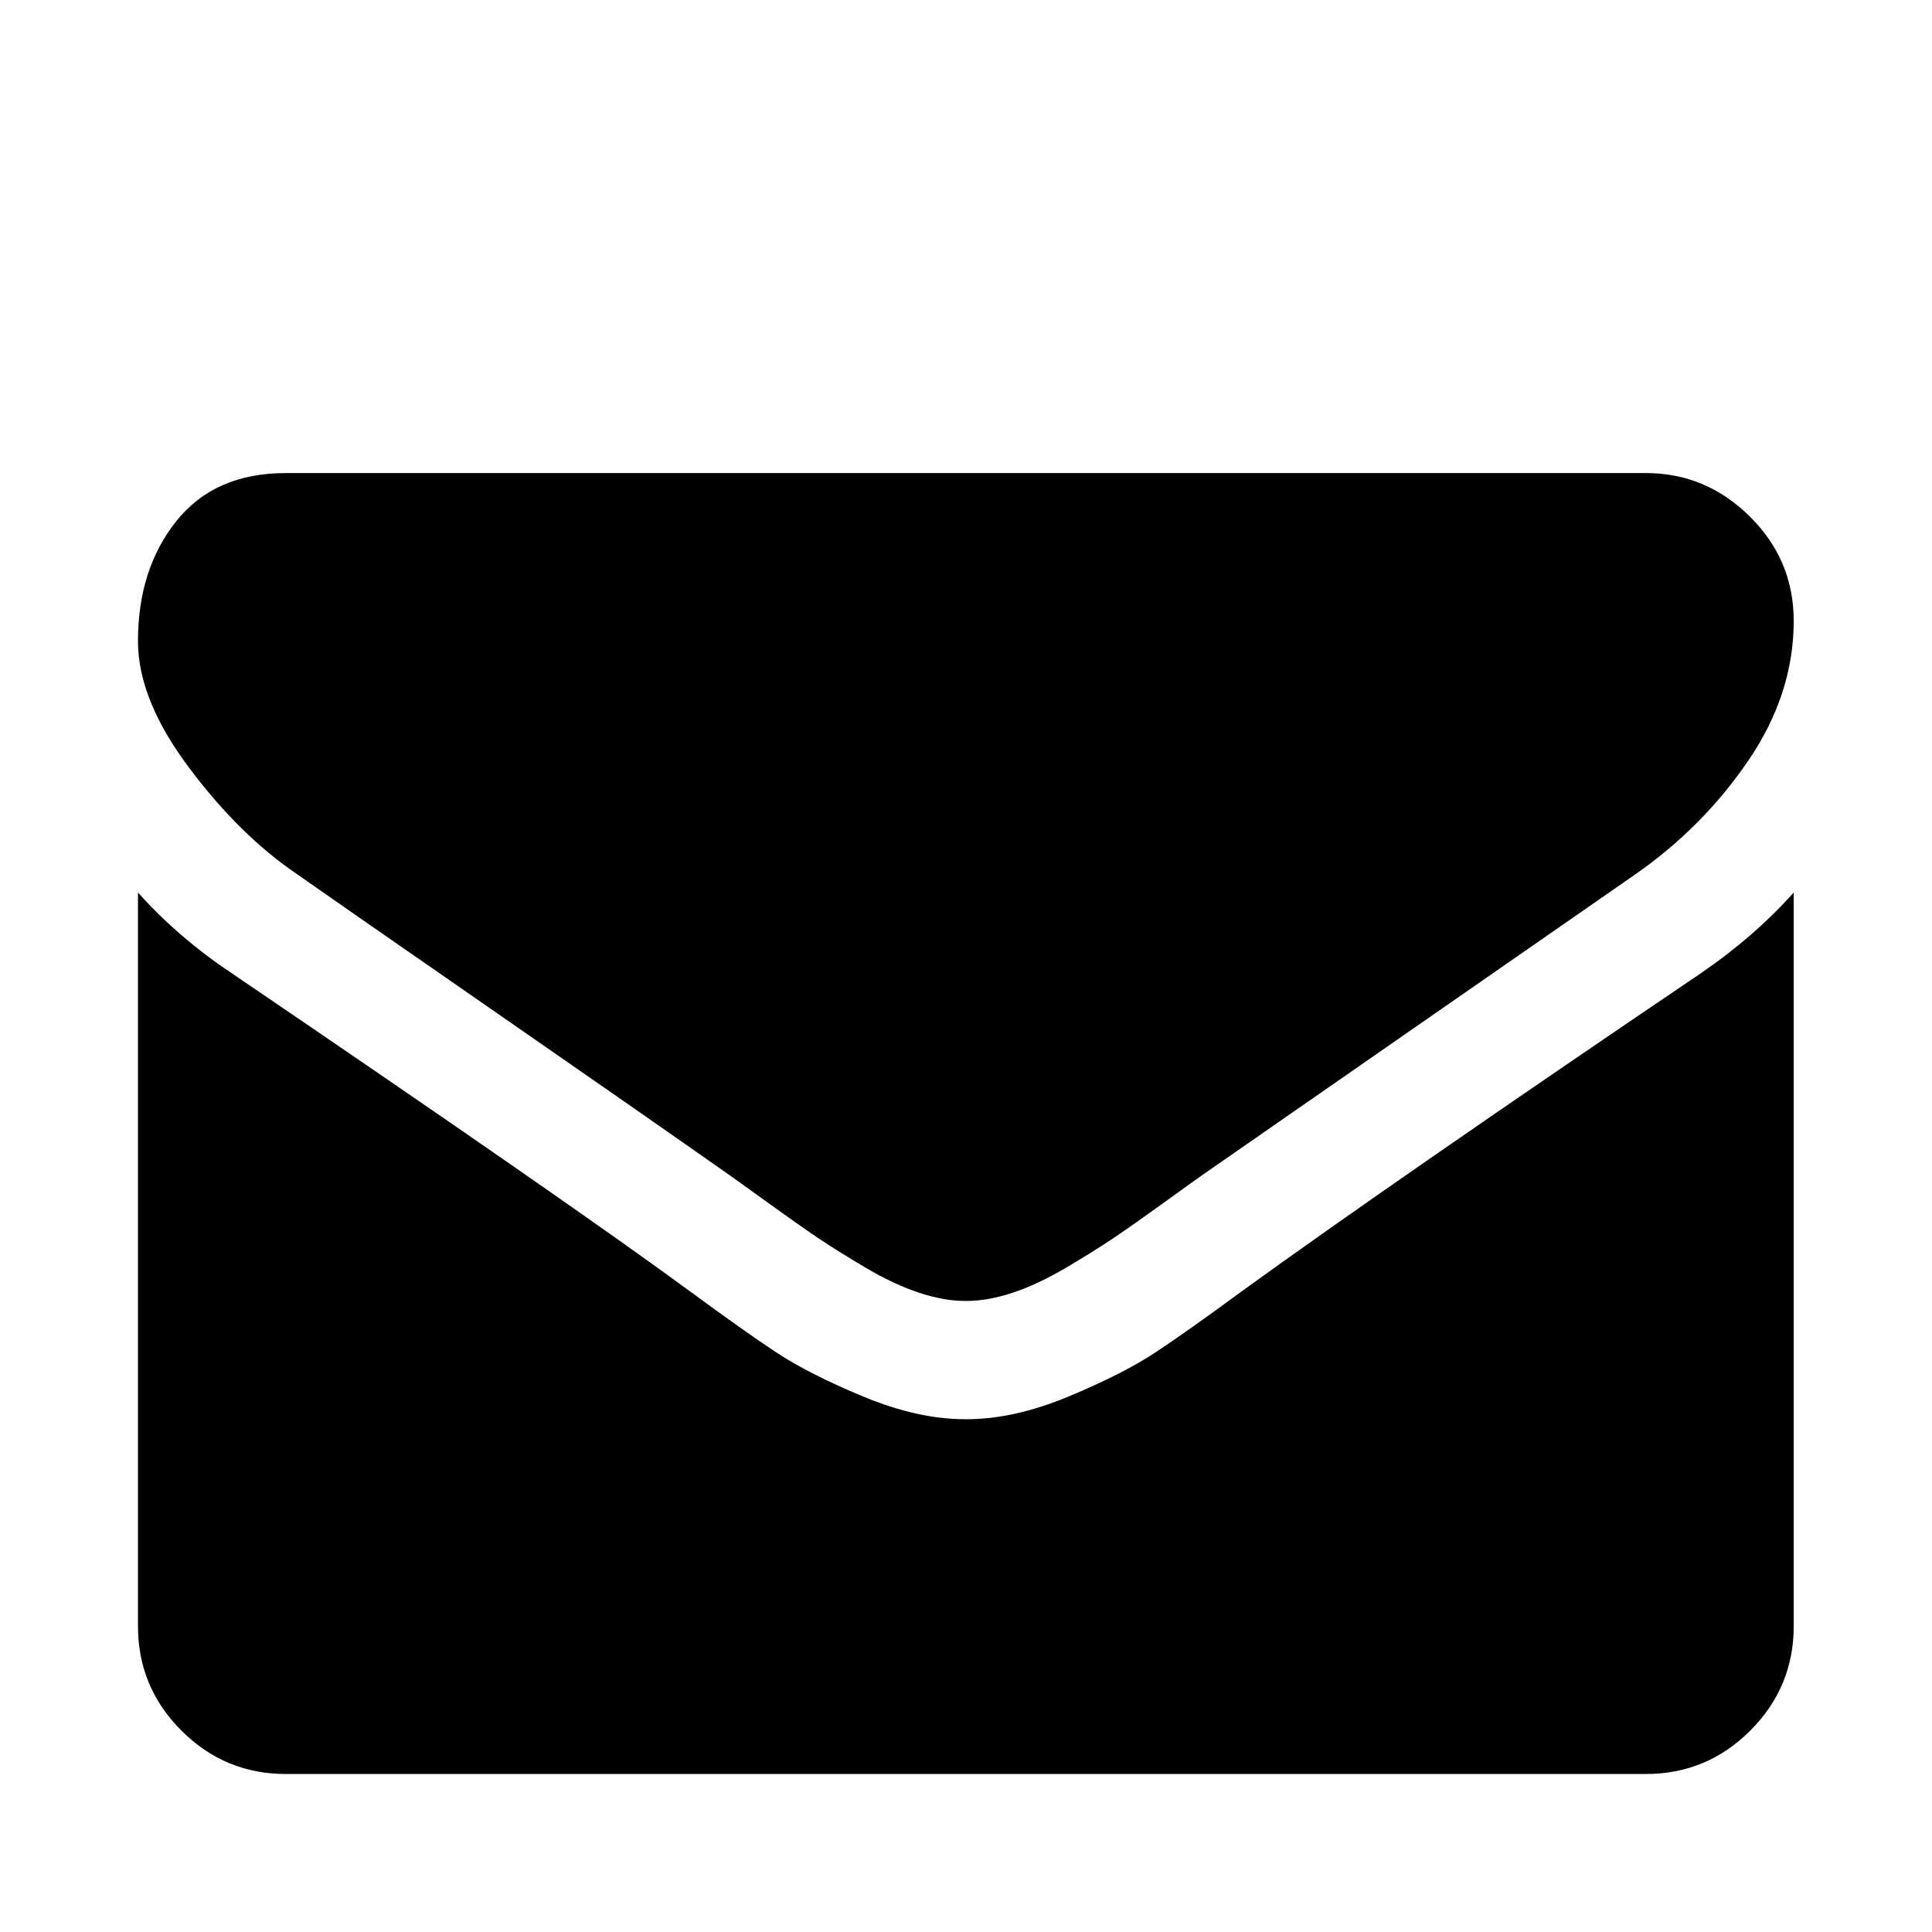
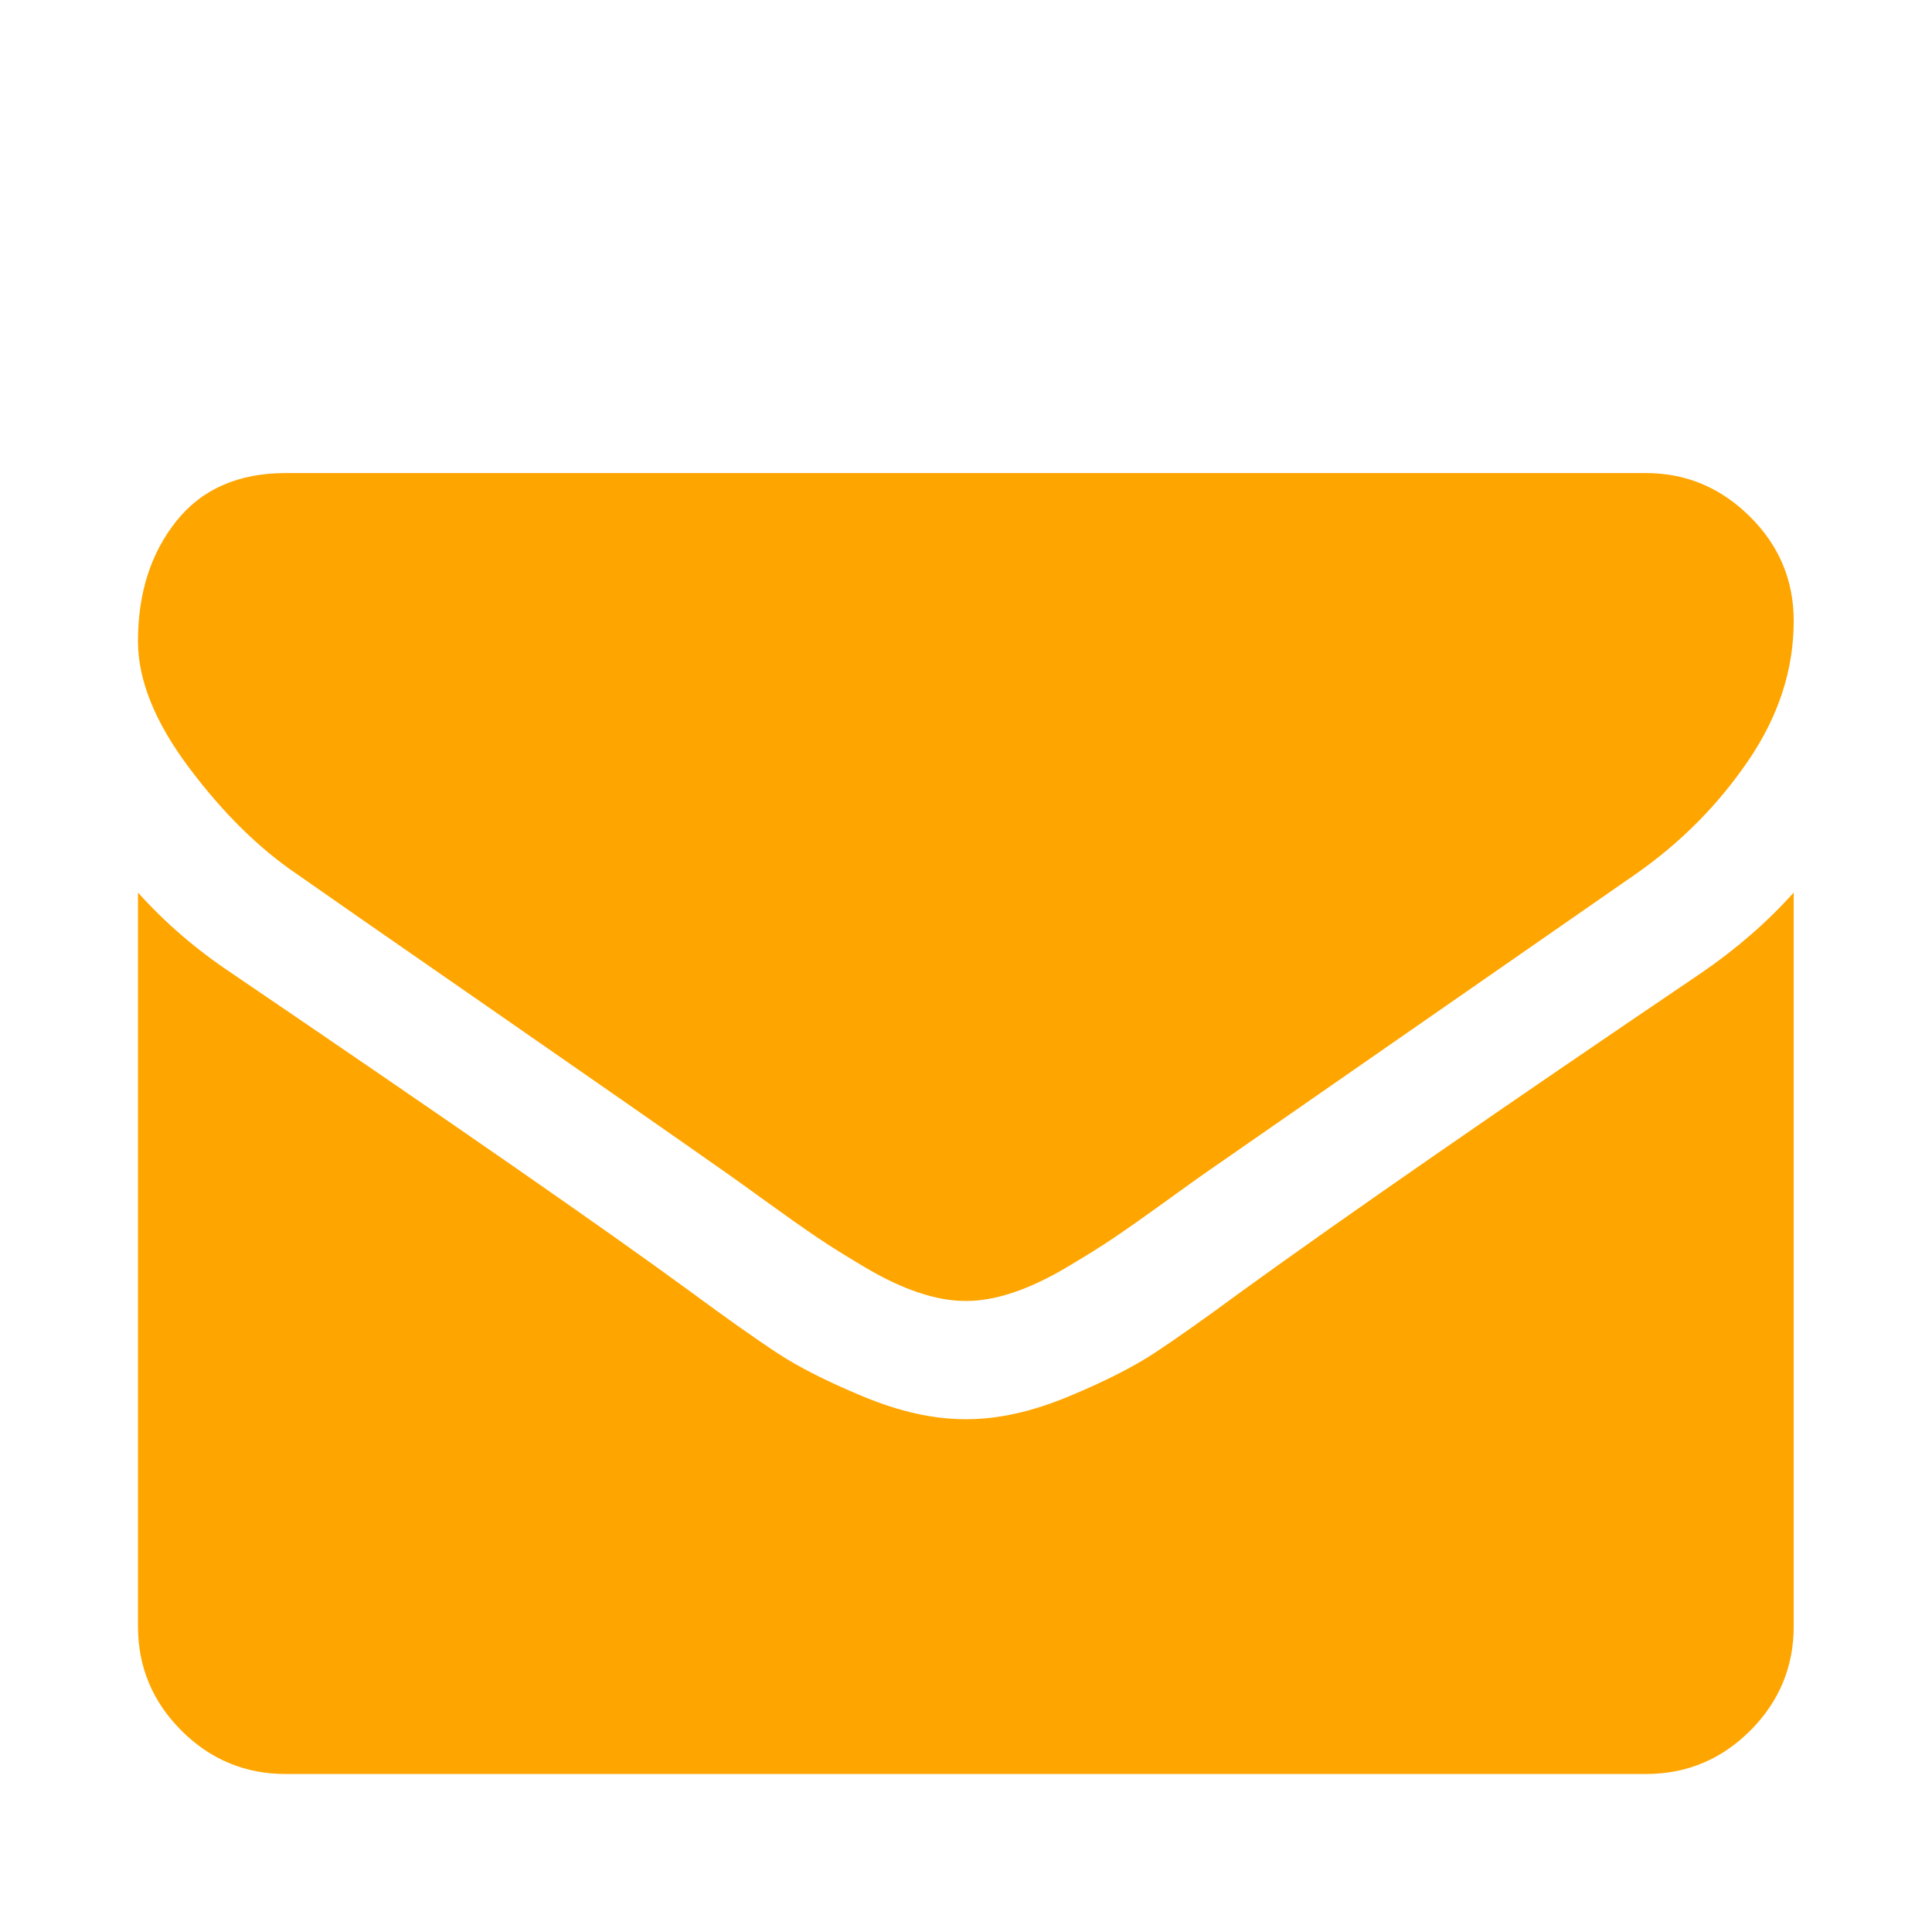
- <svg xmlns="http://www.w3.org/2000/svg" width="24" heigth="24" viewBox="0 0 2091 2091">
+ <svg xmlns="http://www.w3.org/2000/svg" fill="orange" width="24" heigth="24" viewBox="0 0 2091 2091">
  <path d="M1941.333 966v794q0 66-47 113t-113 47h-1472q-66 0-113-47t-47-113V966q44 49 101 87 362 246 497 345 57 42 92.5 65.5t94.5 48 110 24.5h2q51 0 110-24.5t94.5-48 92.5-65.5q170-123 498-345 57-39 100-87zm0-294q0 79-49 151t-122 123q-376 261-468 325-10 7-42.5 30.5t-54 38-52 32.5-57.5 27-50 9h-2q-23 0-50-9t-57.5-27-52-32.5-54-38-42.5-30.5q-91-64-262-182.5t-205-142.5q-62-42-117-115.5t-55-136.5q0-78 41.5-130t118.5-52h1472q65 0 112.5 47t47.5 113z" />
</svg>
